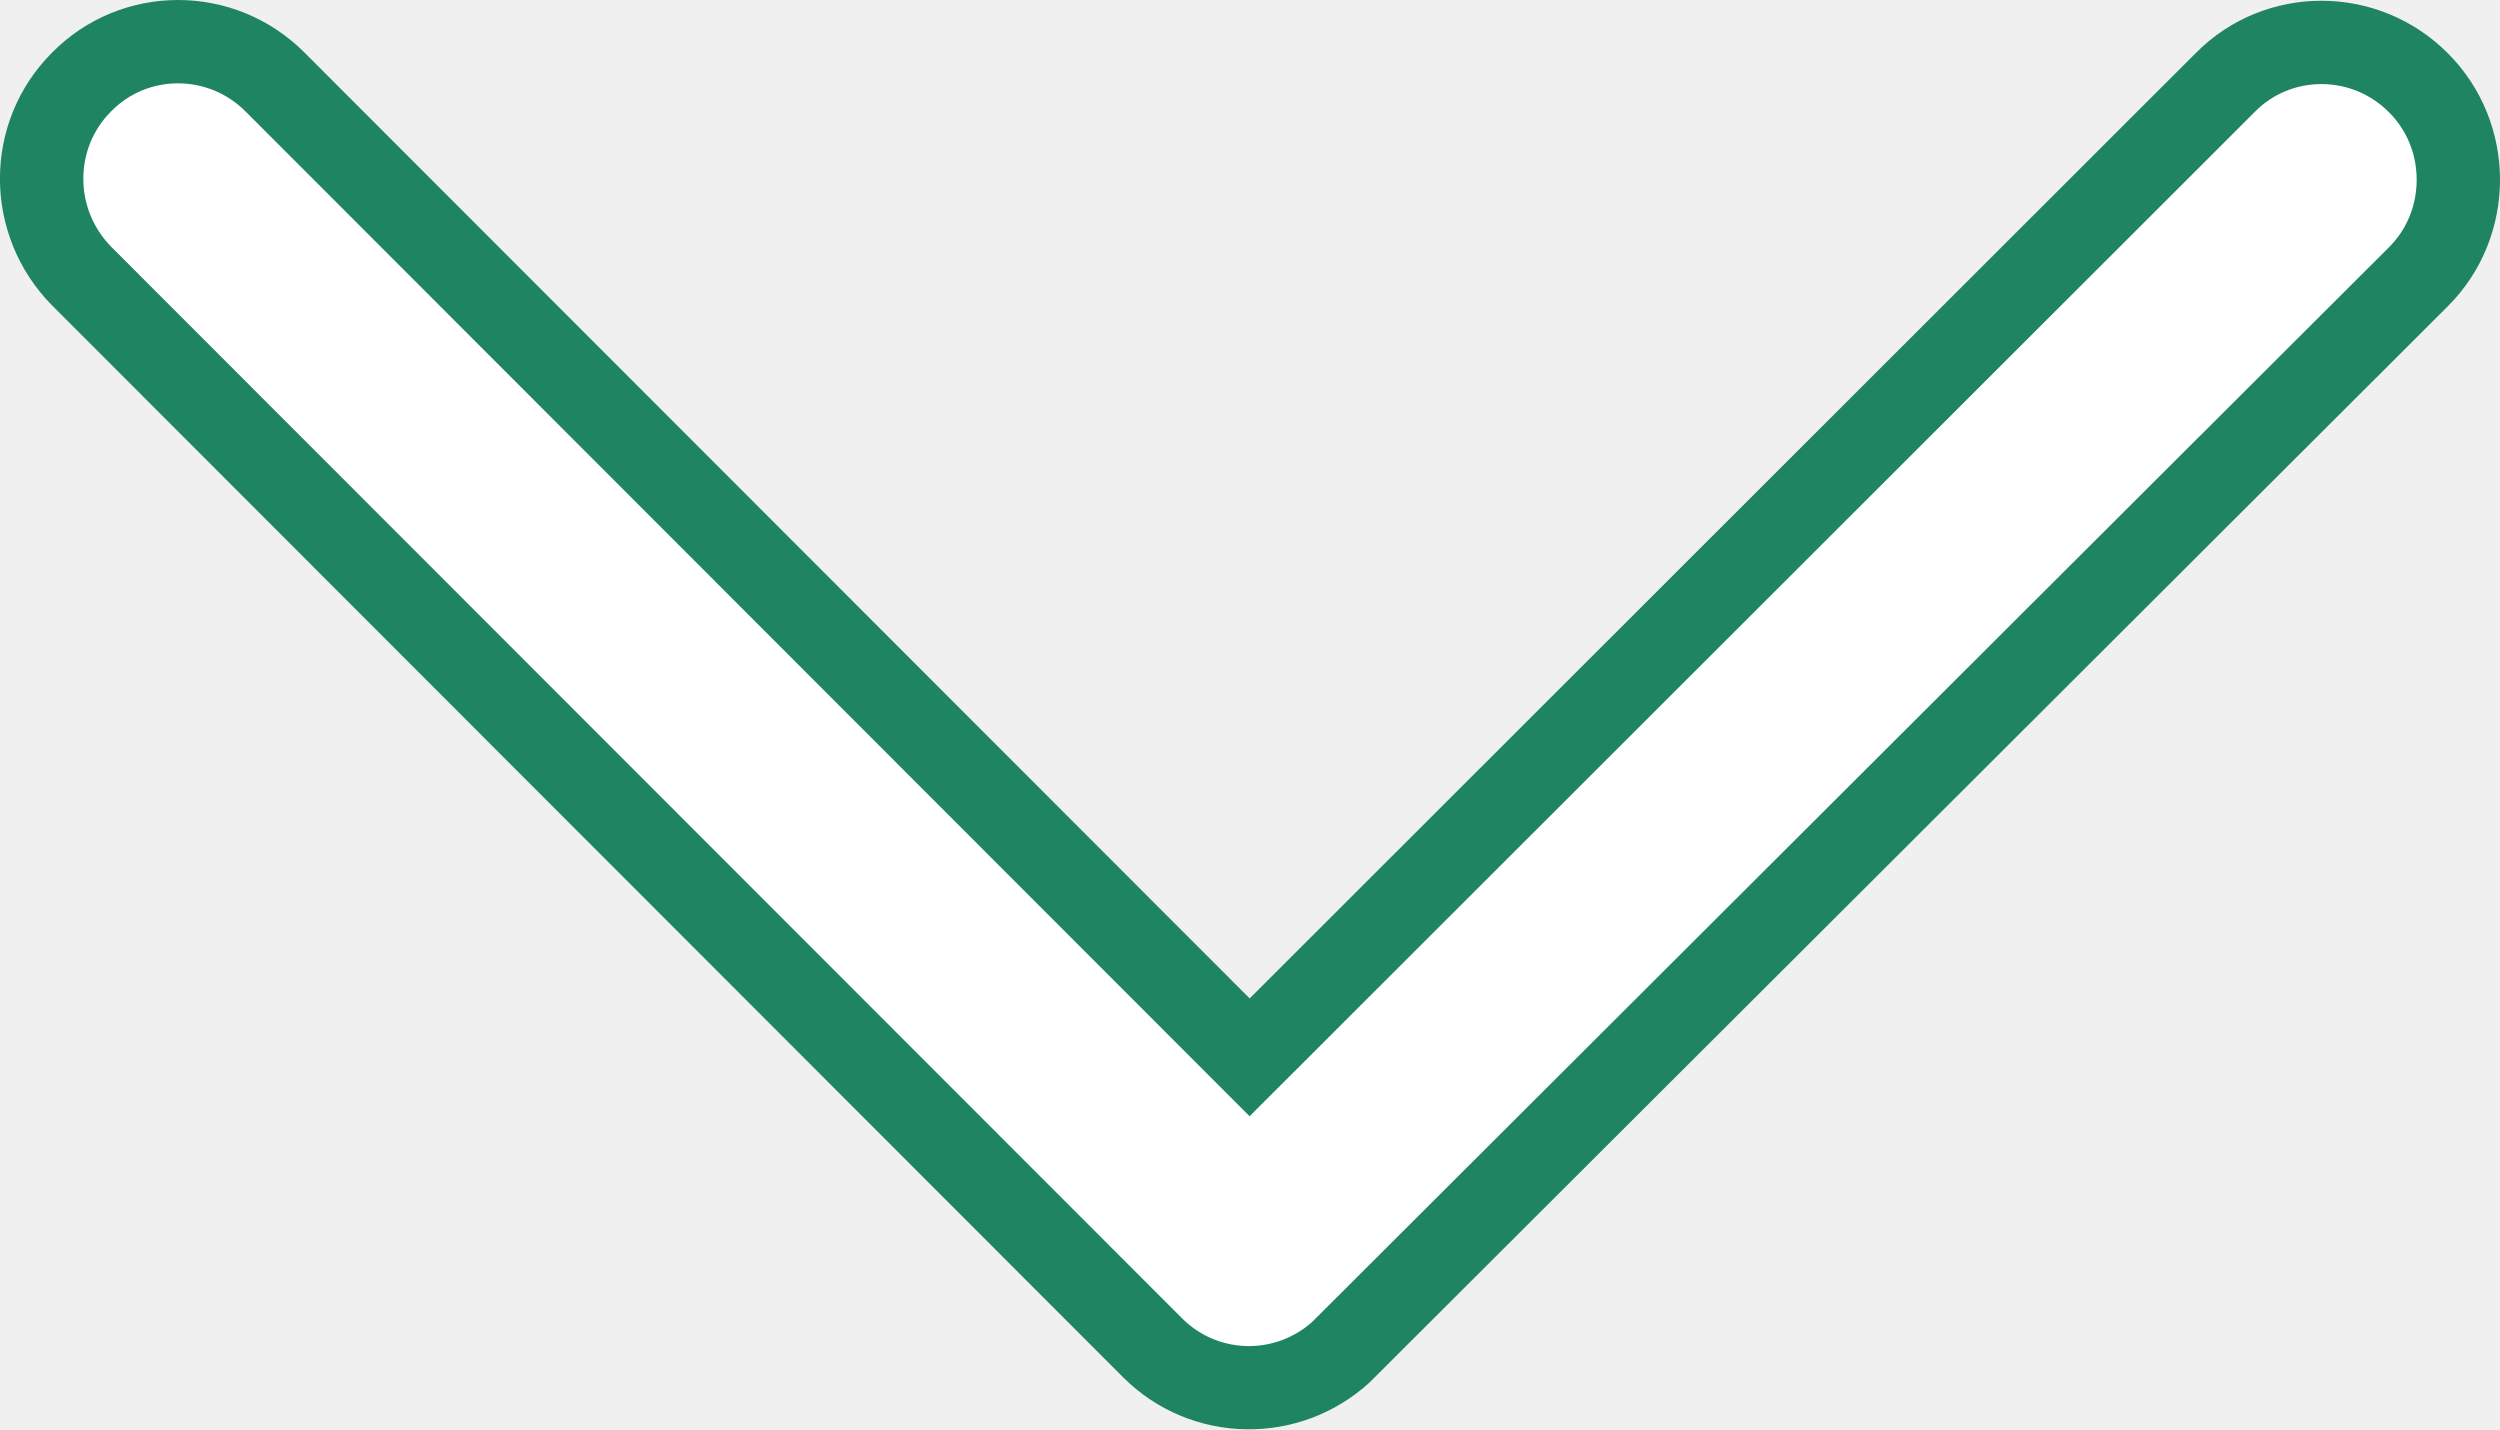
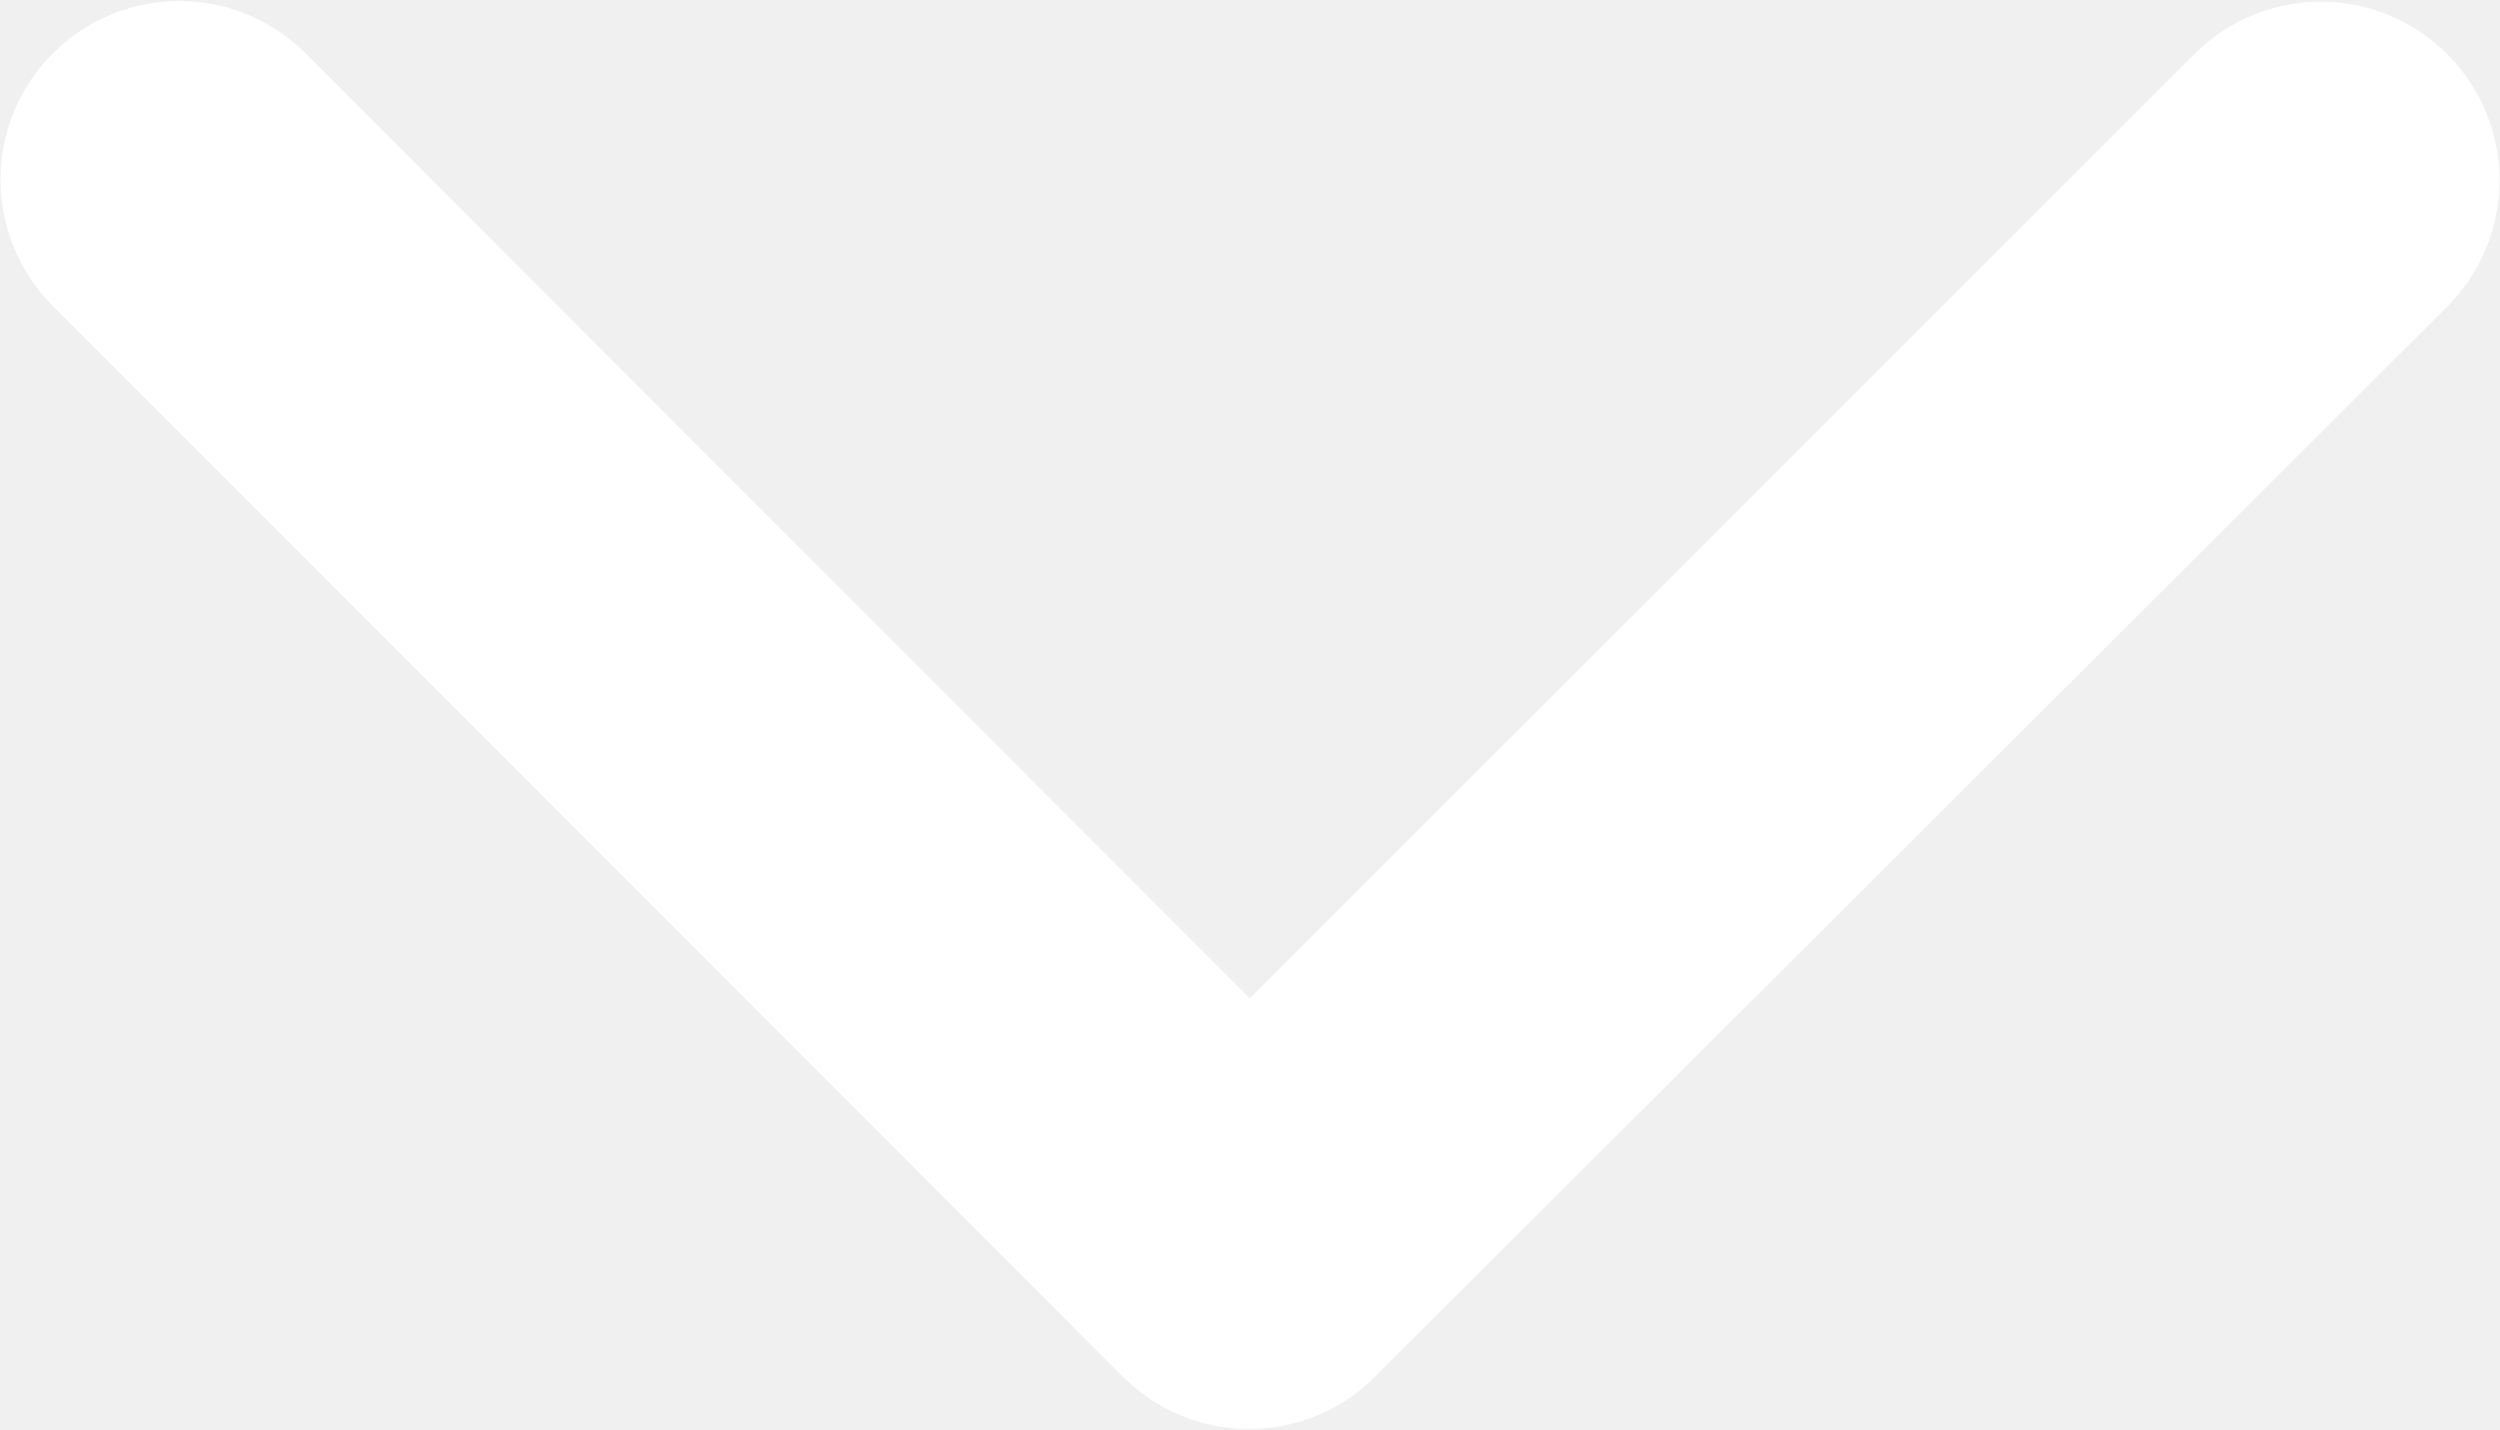
- <svg xmlns="http://www.w3.org/2000/svg" width="30" height="17.151" viewBox="0 0 30 17.151">
-   <g id="Icon_ionic-ios-arrow-back" data-name="Icon ionic-ios-arrow-back" transform="translate(-6.194 28.402) rotate(-90)" fill="#fff">
-     <path d="M 26.245 35.694 C 25.802 35.694 25.389 35.524 25.08 35.215 L 12.175 22.283 C 11.587 21.633 11.61 20.643 12.229 20.025 L 25.089 7.174 C 25.401 6.865 25.817 6.694 26.258 6.694 C 26.697 6.694 27.109 6.864 27.418 7.173 C 27.73 7.481 27.9 7.89 27.902 8.326 C 27.903 8.766 27.731 9.181 27.418 9.494 L 16.067 20.836 L 15.714 21.189 L 16.067 21.543 L 27.409 32.894 C 27.721 33.202 27.892 33.611 27.893 34.047 C 27.894 34.487 27.722 34.902 27.41 35.215 C 27.101 35.524 26.687 35.694 26.245 35.694 Z" stroke="none" />
-     <path d="M 26.245 35.194 C 26.554 35.194 26.842 35.076 27.056 34.861 C 27.274 34.643 27.394 34.355 27.393 34.048 C 27.392 33.746 27.274 33.463 27.06 33.252 L 27.056 33.248 L 15.007 21.189 L 27.065 9.14 C 27.283 8.922 27.402 8.634 27.402 8.327 C 27.401 8.025 27.283 7.742 27.069 7.531 L 27.065 7.527 C 26.85 7.312 26.563 7.194 26.258 7.194 C 25.95 7.194 25.66 7.313 25.44 7.529 L 12.582 20.379 C 12.155 20.805 12.137 21.487 12.538 21.939 L 25.434 34.861 C 25.648 35.076 25.936 35.194 26.245 35.194 M 26.245 36.194 C 25.7 36.194 25.146 35.988 24.727 35.568 L 11.812 22.628 C 11.044 21.788 11.062 20.484 11.875 19.671 L 24.736 6.82 C 25.575 5.989 26.932 5.98 27.772 6.82 C 28.612 7.651 28.612 9.008 27.772 9.847 L 16.421 21.19 L 27.763 32.541 C 28.603 33.371 28.603 34.729 27.763 35.568 C 27.343 35.988 26.79 36.194 26.245 36.194 Z" stroke="none" fill="#1f8461" />
-   </g>
+ <svg xmlns="http://www.w3.org/2000/svg" width="15" height="8.576" viewBox="0 0 15 8.576">
+   <path id="Icon_ionic-ios-arrow-back" data-name="Icon ionic-ios-arrow-back" d="M13.836,13.692l5.676-5.671a1.072,1.072,0,0,0-1.518-1.514l-6.43,6.426a1.07,1.07,0,0,0-.031,1.478l6.457,6.47a1.072,1.072,0,0,0,1.518-1.514Z" transform="translate(-6.194 19.826) rotate(-90)" fill="#fff" />
</svg>
